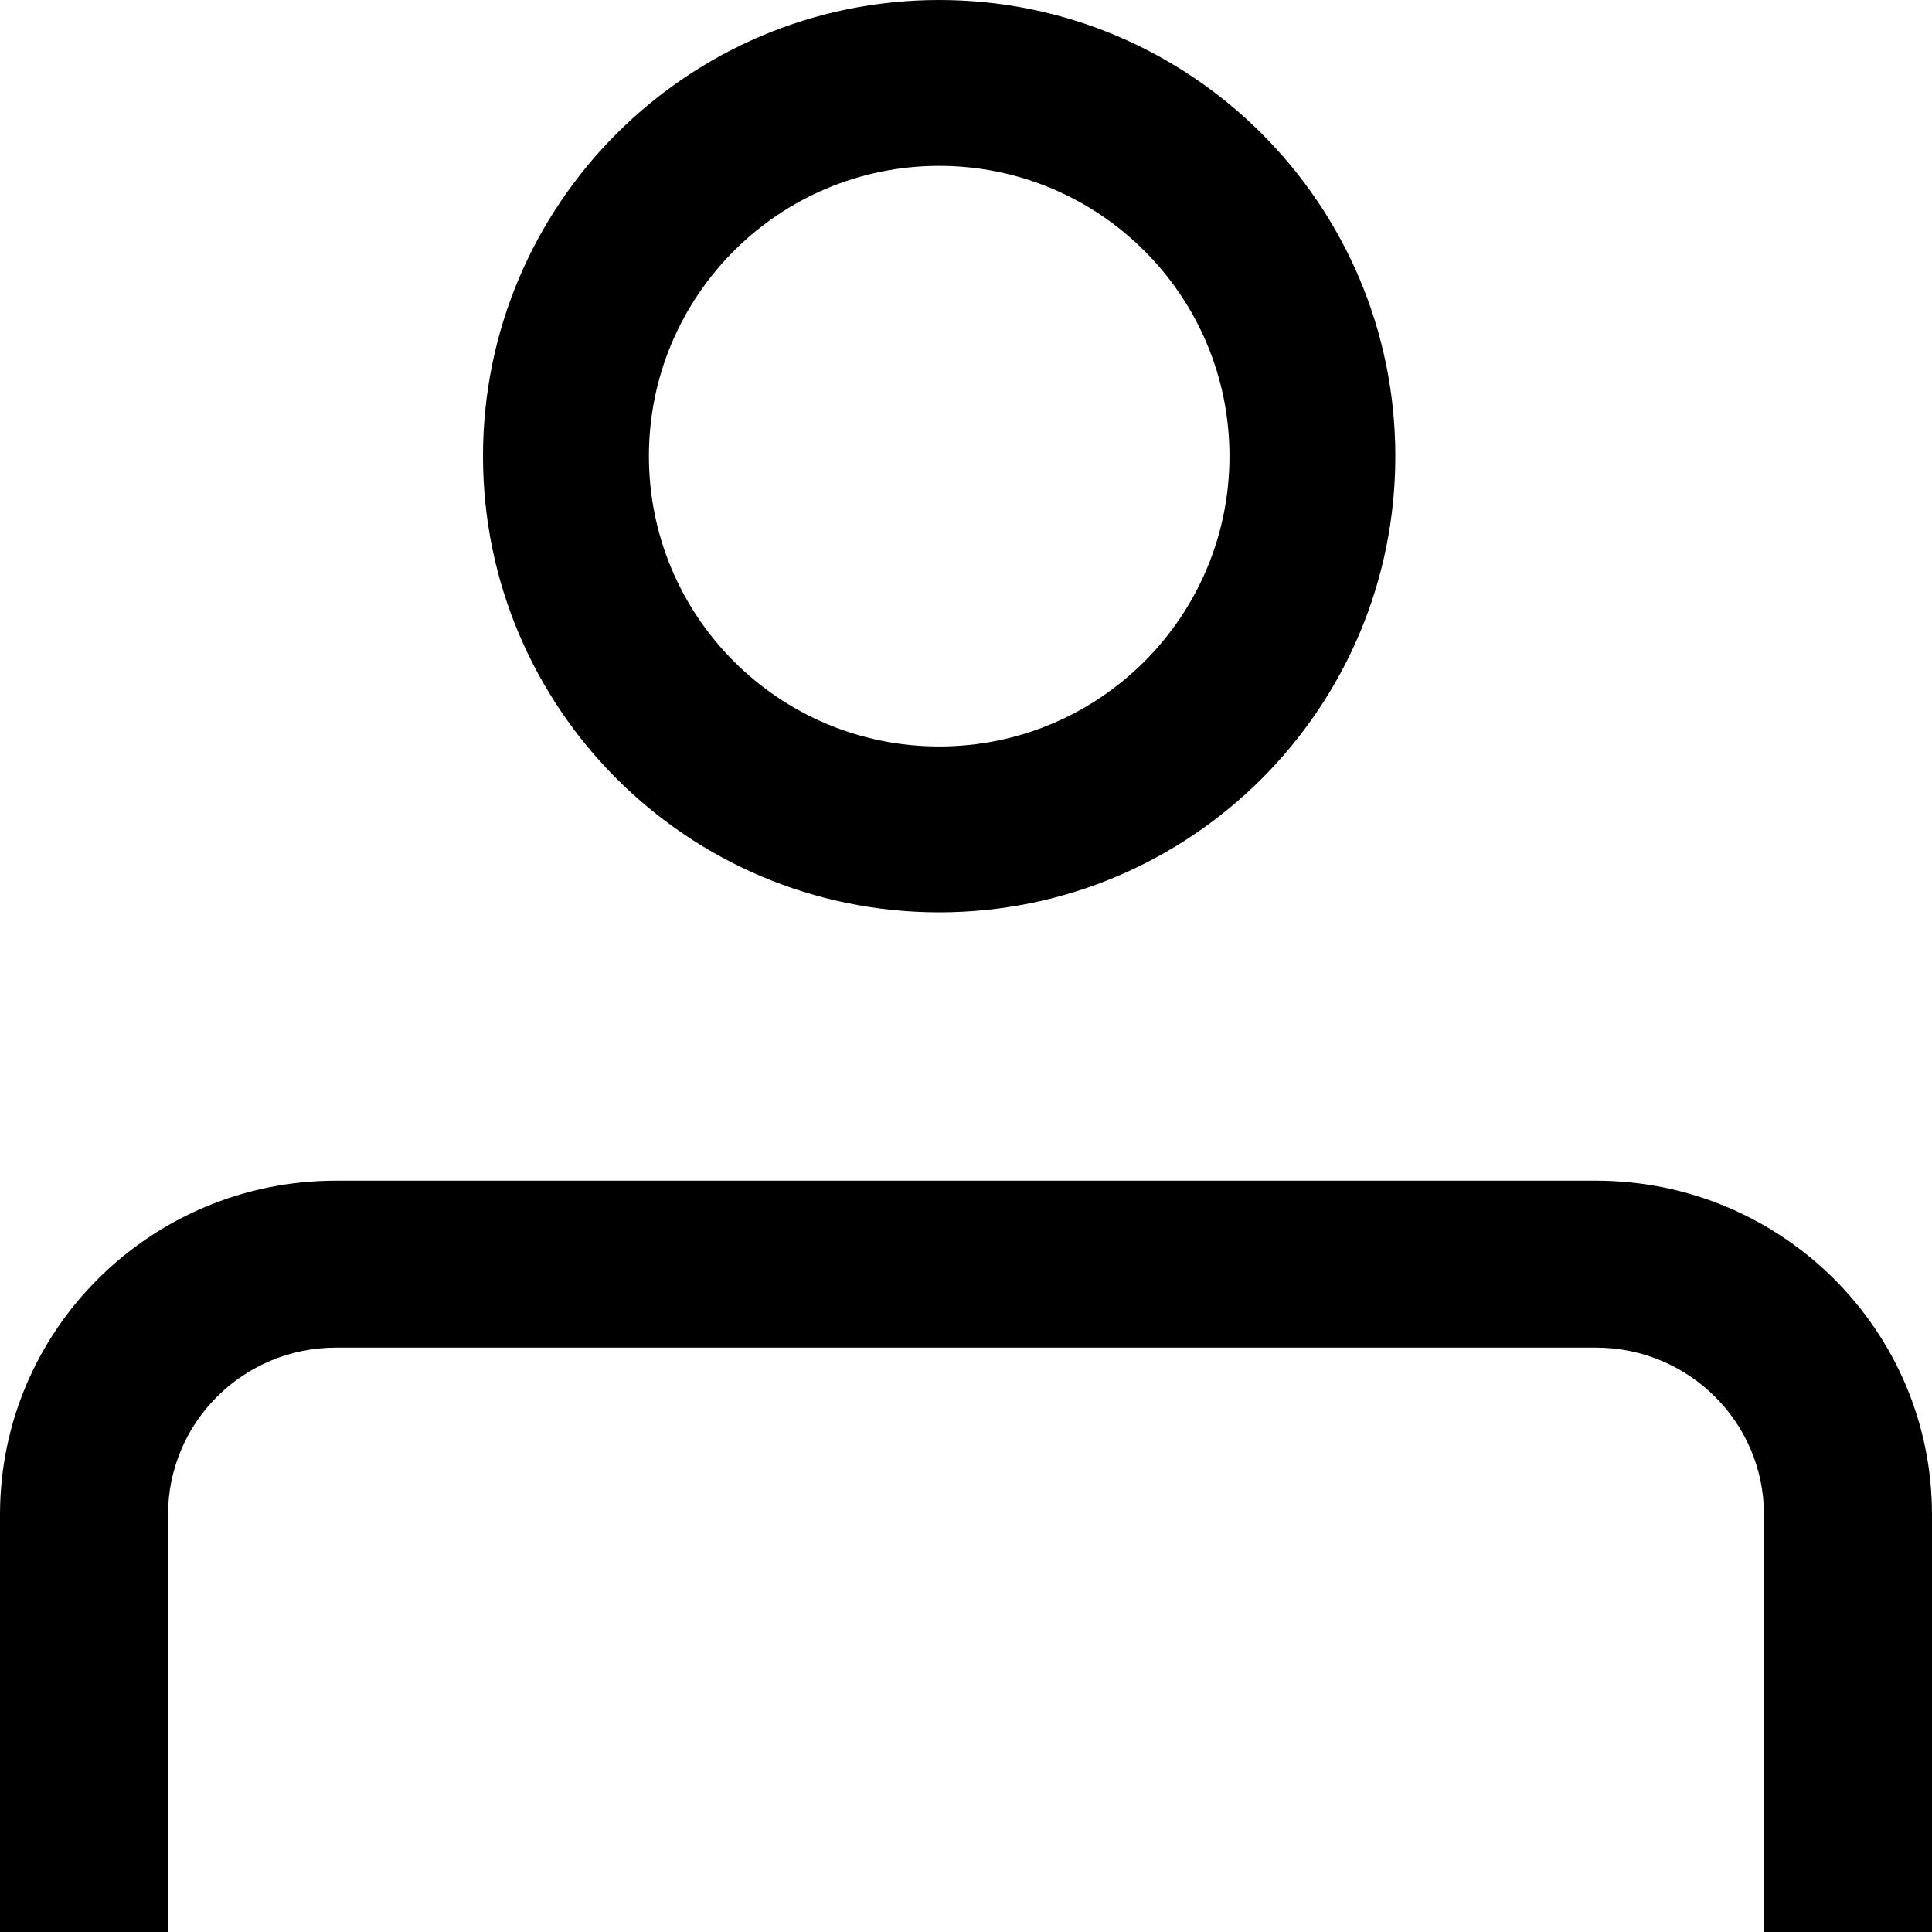
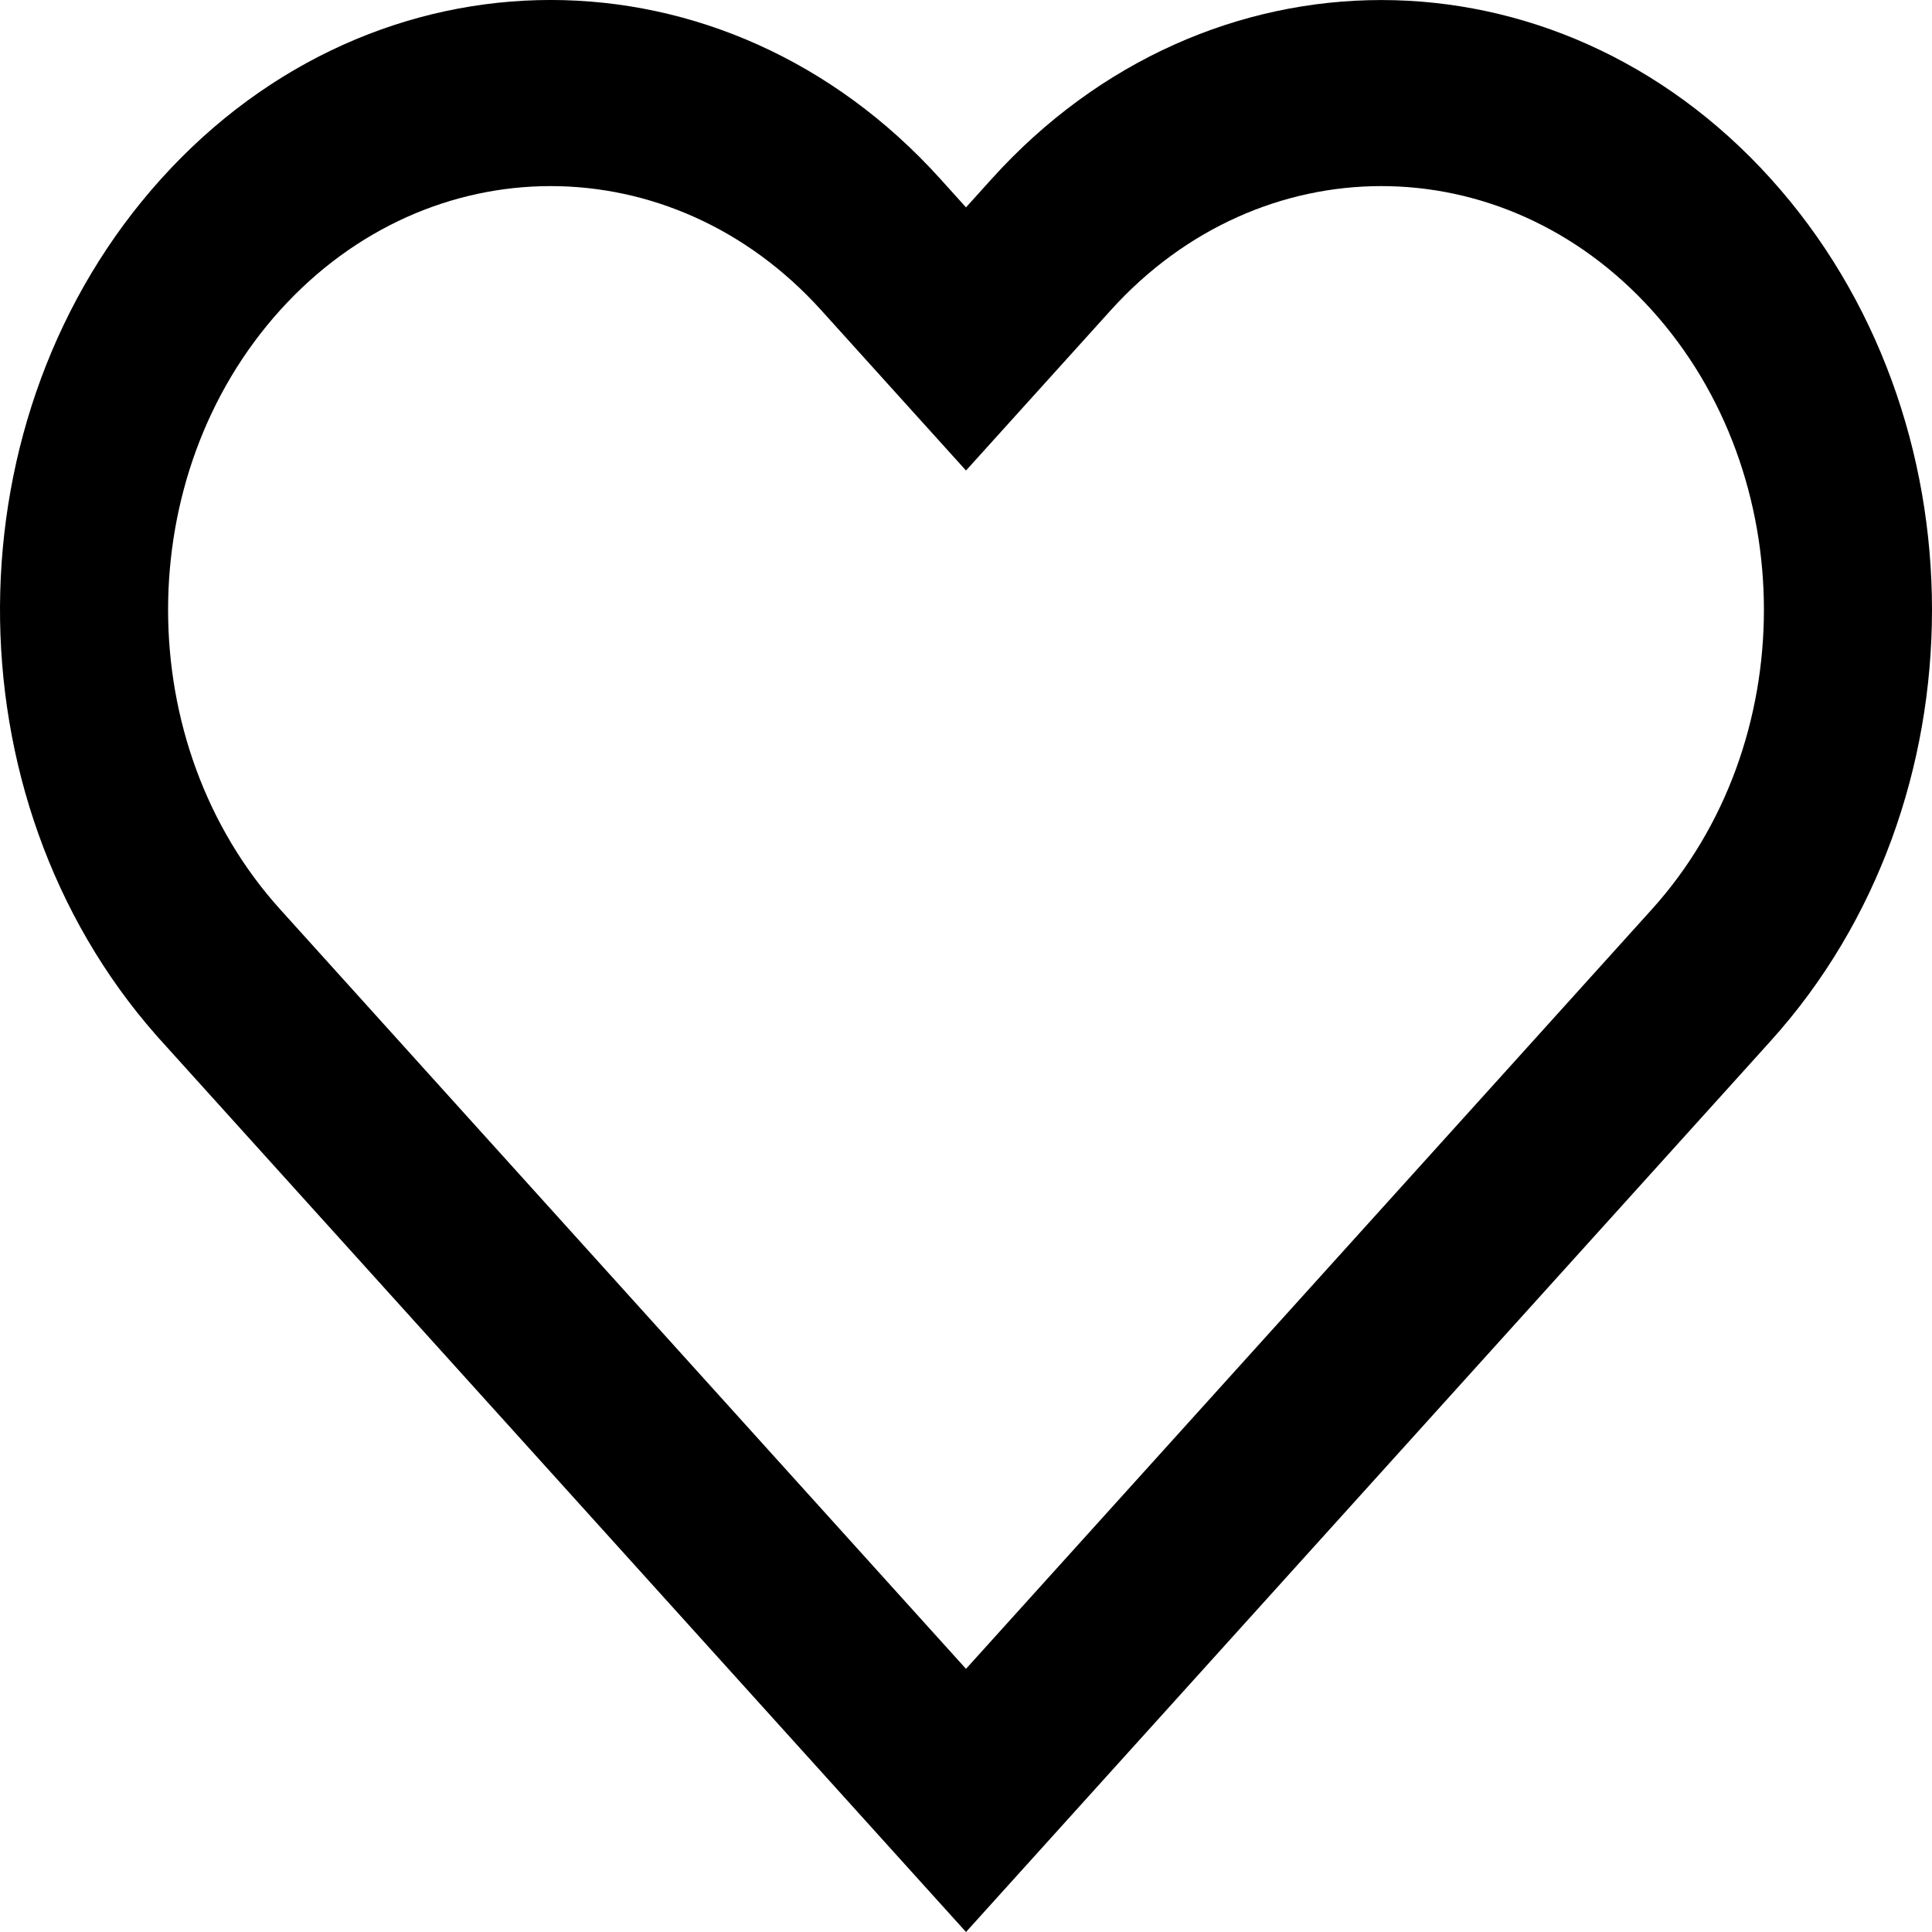
- <svg xmlns="http://www.w3.org/2000/svg" width="32" height="32" viewBox="0 0 32 32" fill="none">
-   <path fill-rule="evenodd" clip-rule="evenodd" d="M0 25.087C0 22.032 2.492 19.556 5.565 19.556H26.435C29.508 19.556 32 22.032 32 25.087V32H29.217V25.087C29.217 23.559 27.972 22.321 26.435 22.321H5.565C4.028 22.321 2.783 23.559 2.783 25.087V32H0V25.087Z" fill="black" />
-   <path fill-rule="evenodd" clip-rule="evenodd" d="M15.556 12.364C18.211 12.364 20.364 10.211 20.364 7.555C20.364 4.9 18.211 2.747 15.556 2.747C12.9 2.747 10.748 4.9 10.748 7.555C10.748 10.211 12.9 12.364 15.556 12.364ZM15.556 15.111C19.728 15.111 23.111 11.728 23.111 7.555C23.111 3.383 19.728 0 15.556 0C11.383 0 8 3.383 8 7.555C8 11.728 11.383 15.111 15.556 15.111Z" fill="black" />
+ <svg xmlns="http://www.w3.org/2000/svg" width="24" height="24" viewBox="0 0 24 24" fill="none">
+   <path fill-rule="evenodd" clip-rule="evenodd" d="M2.326 13.288L2.004 12.931C1.993 12.919 1.982 12.907 1.971 12.895C1.971 12.895 1.971 12.895 1.971 12.895C1.961 12.884 1.952 12.873 1.942 12.862C-0.668 9.899 -0.647 5.154 2.004 2.219C4.675 -0.74 9.006 -0.74 11.678 2.219L12 2.576L12.322 2.219C14.994 -0.739 19.325 -0.739 21.996 2.219C24.668 5.177 24.668 9.973 21.996 12.931L21.674 13.288L12 24L2.326 13.288ZM12 20.731L5.28 13.29L3.48 11.296C1.624 9.241 1.624 5.909 3.48 3.853C5.336 1.798 8.345 1.798 10.201 3.853L12 5.845L13.799 3.853C15.655 1.798 18.664 1.798 20.52 3.853C22.376 5.909 22.376 9.241 20.52 11.296L18.729 13.28L12 20.731Z" fill="black" />
</svg>
